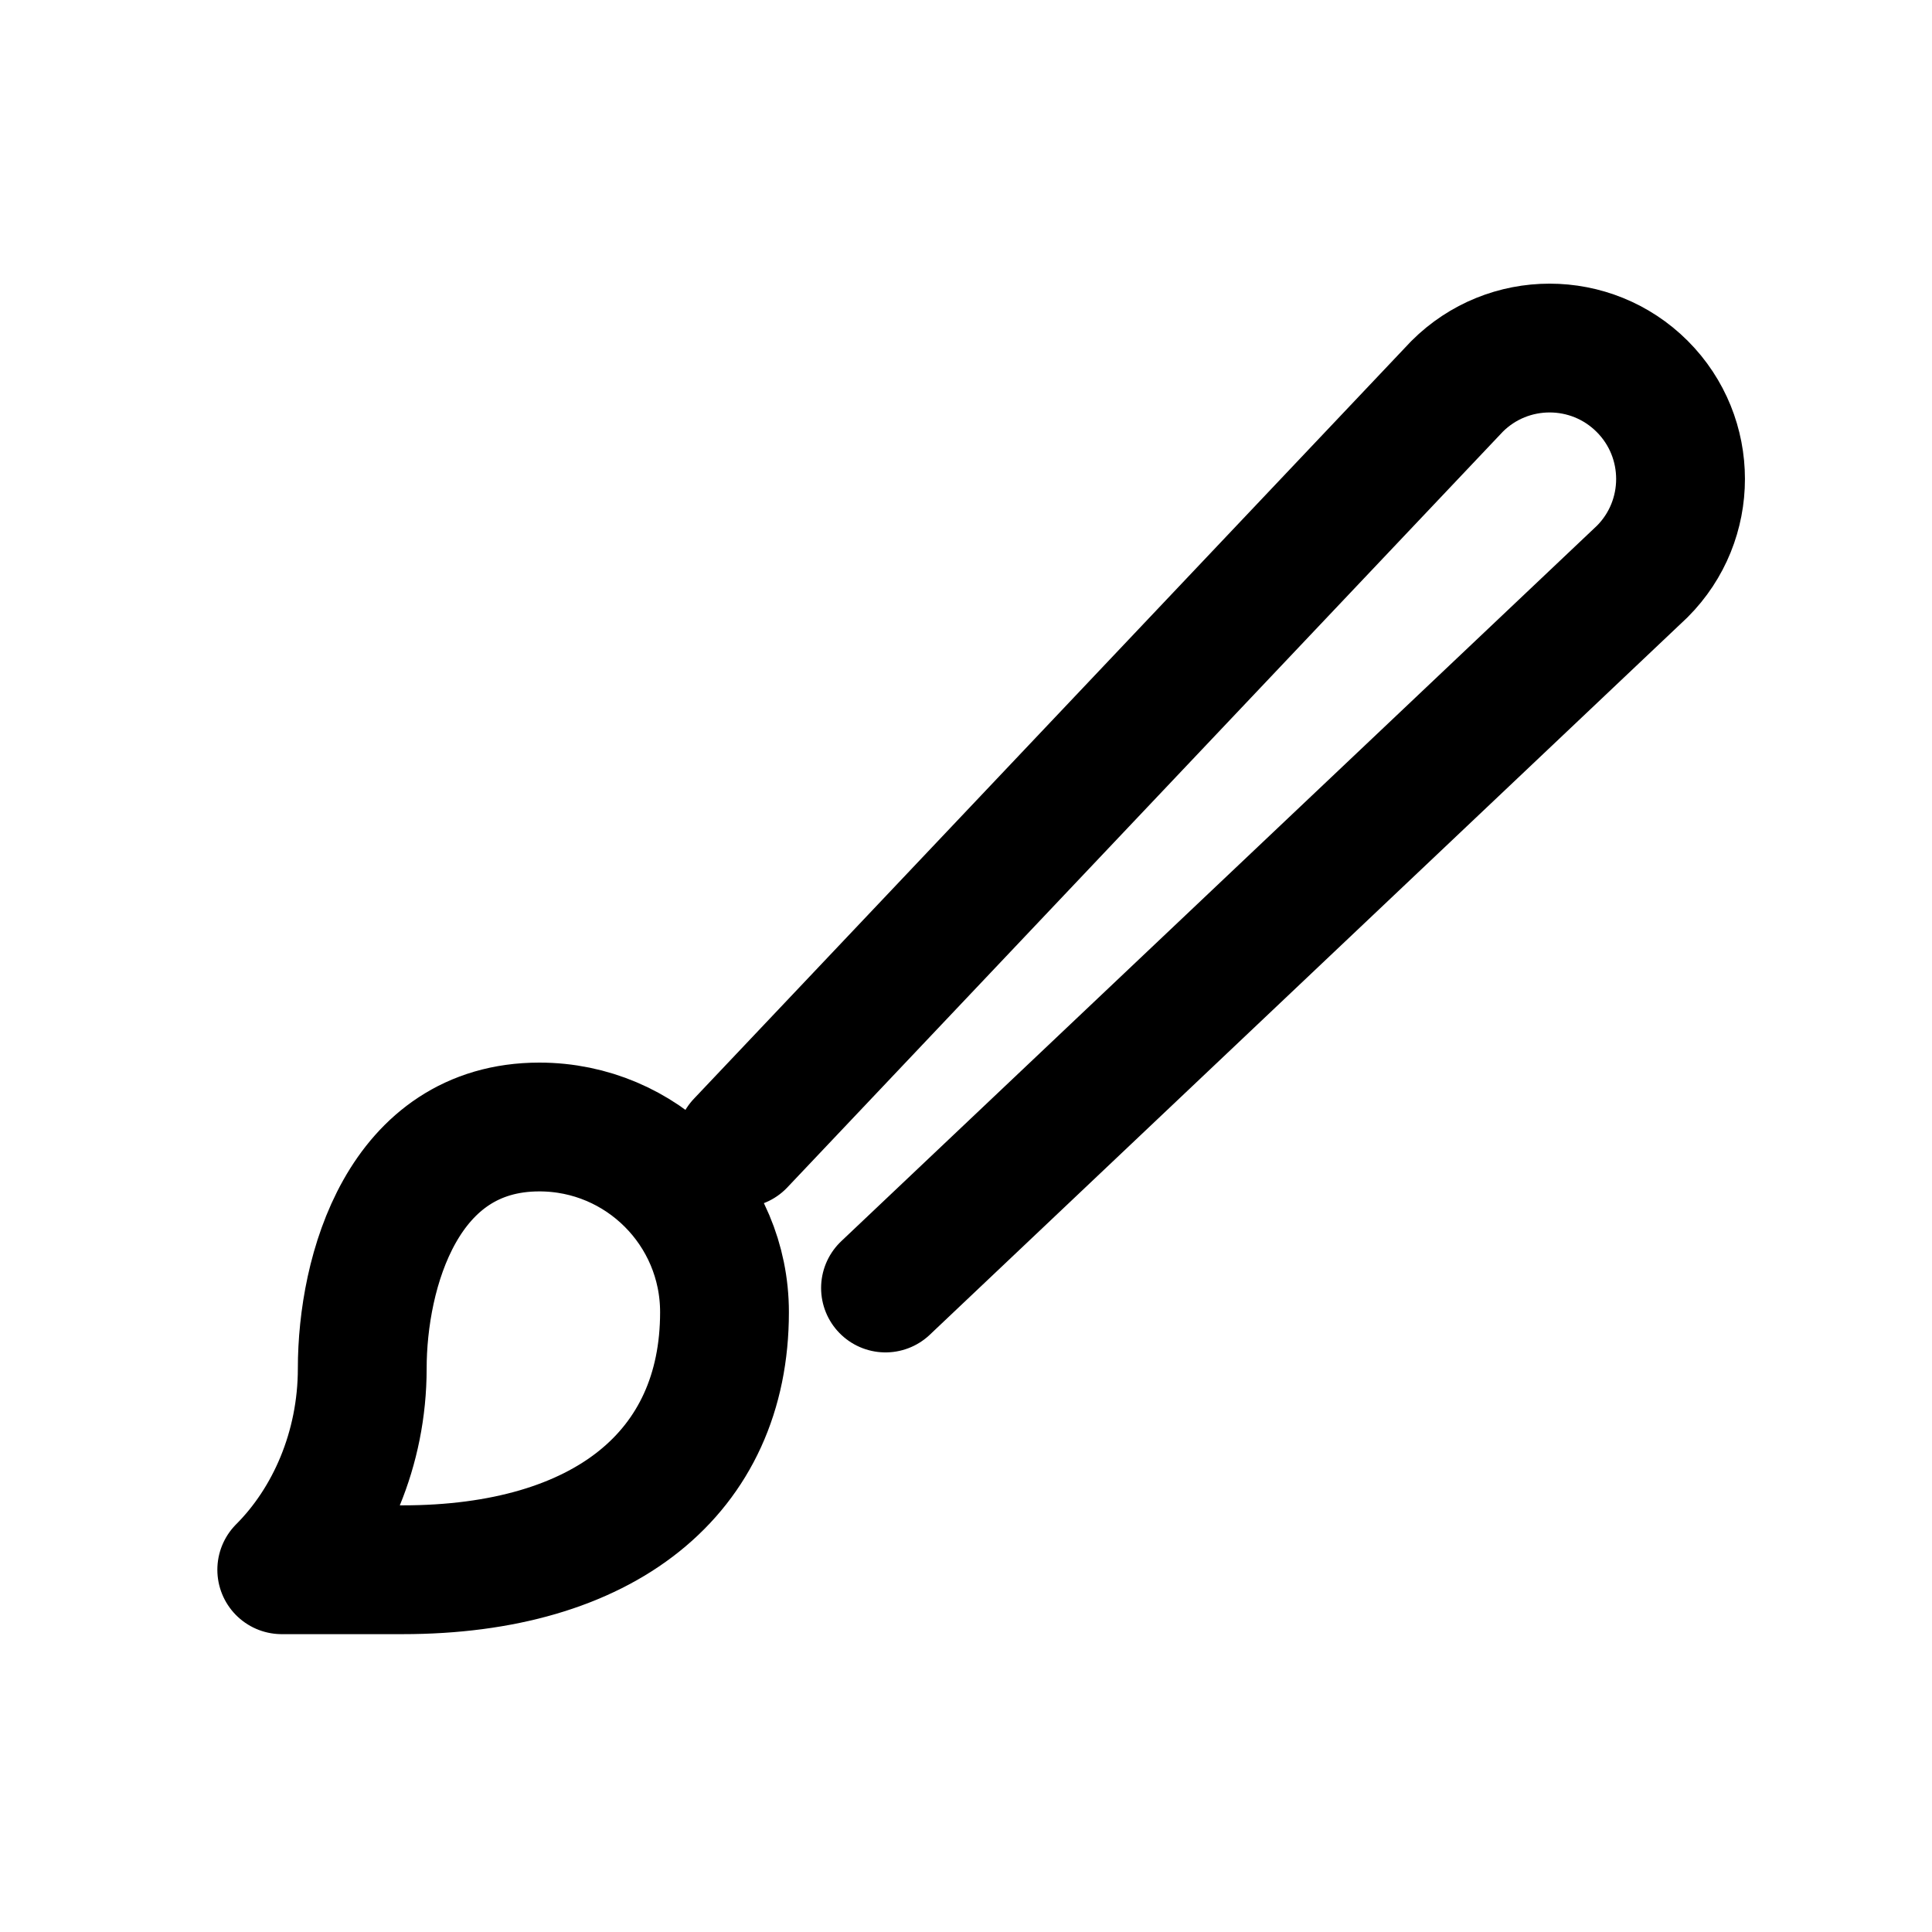
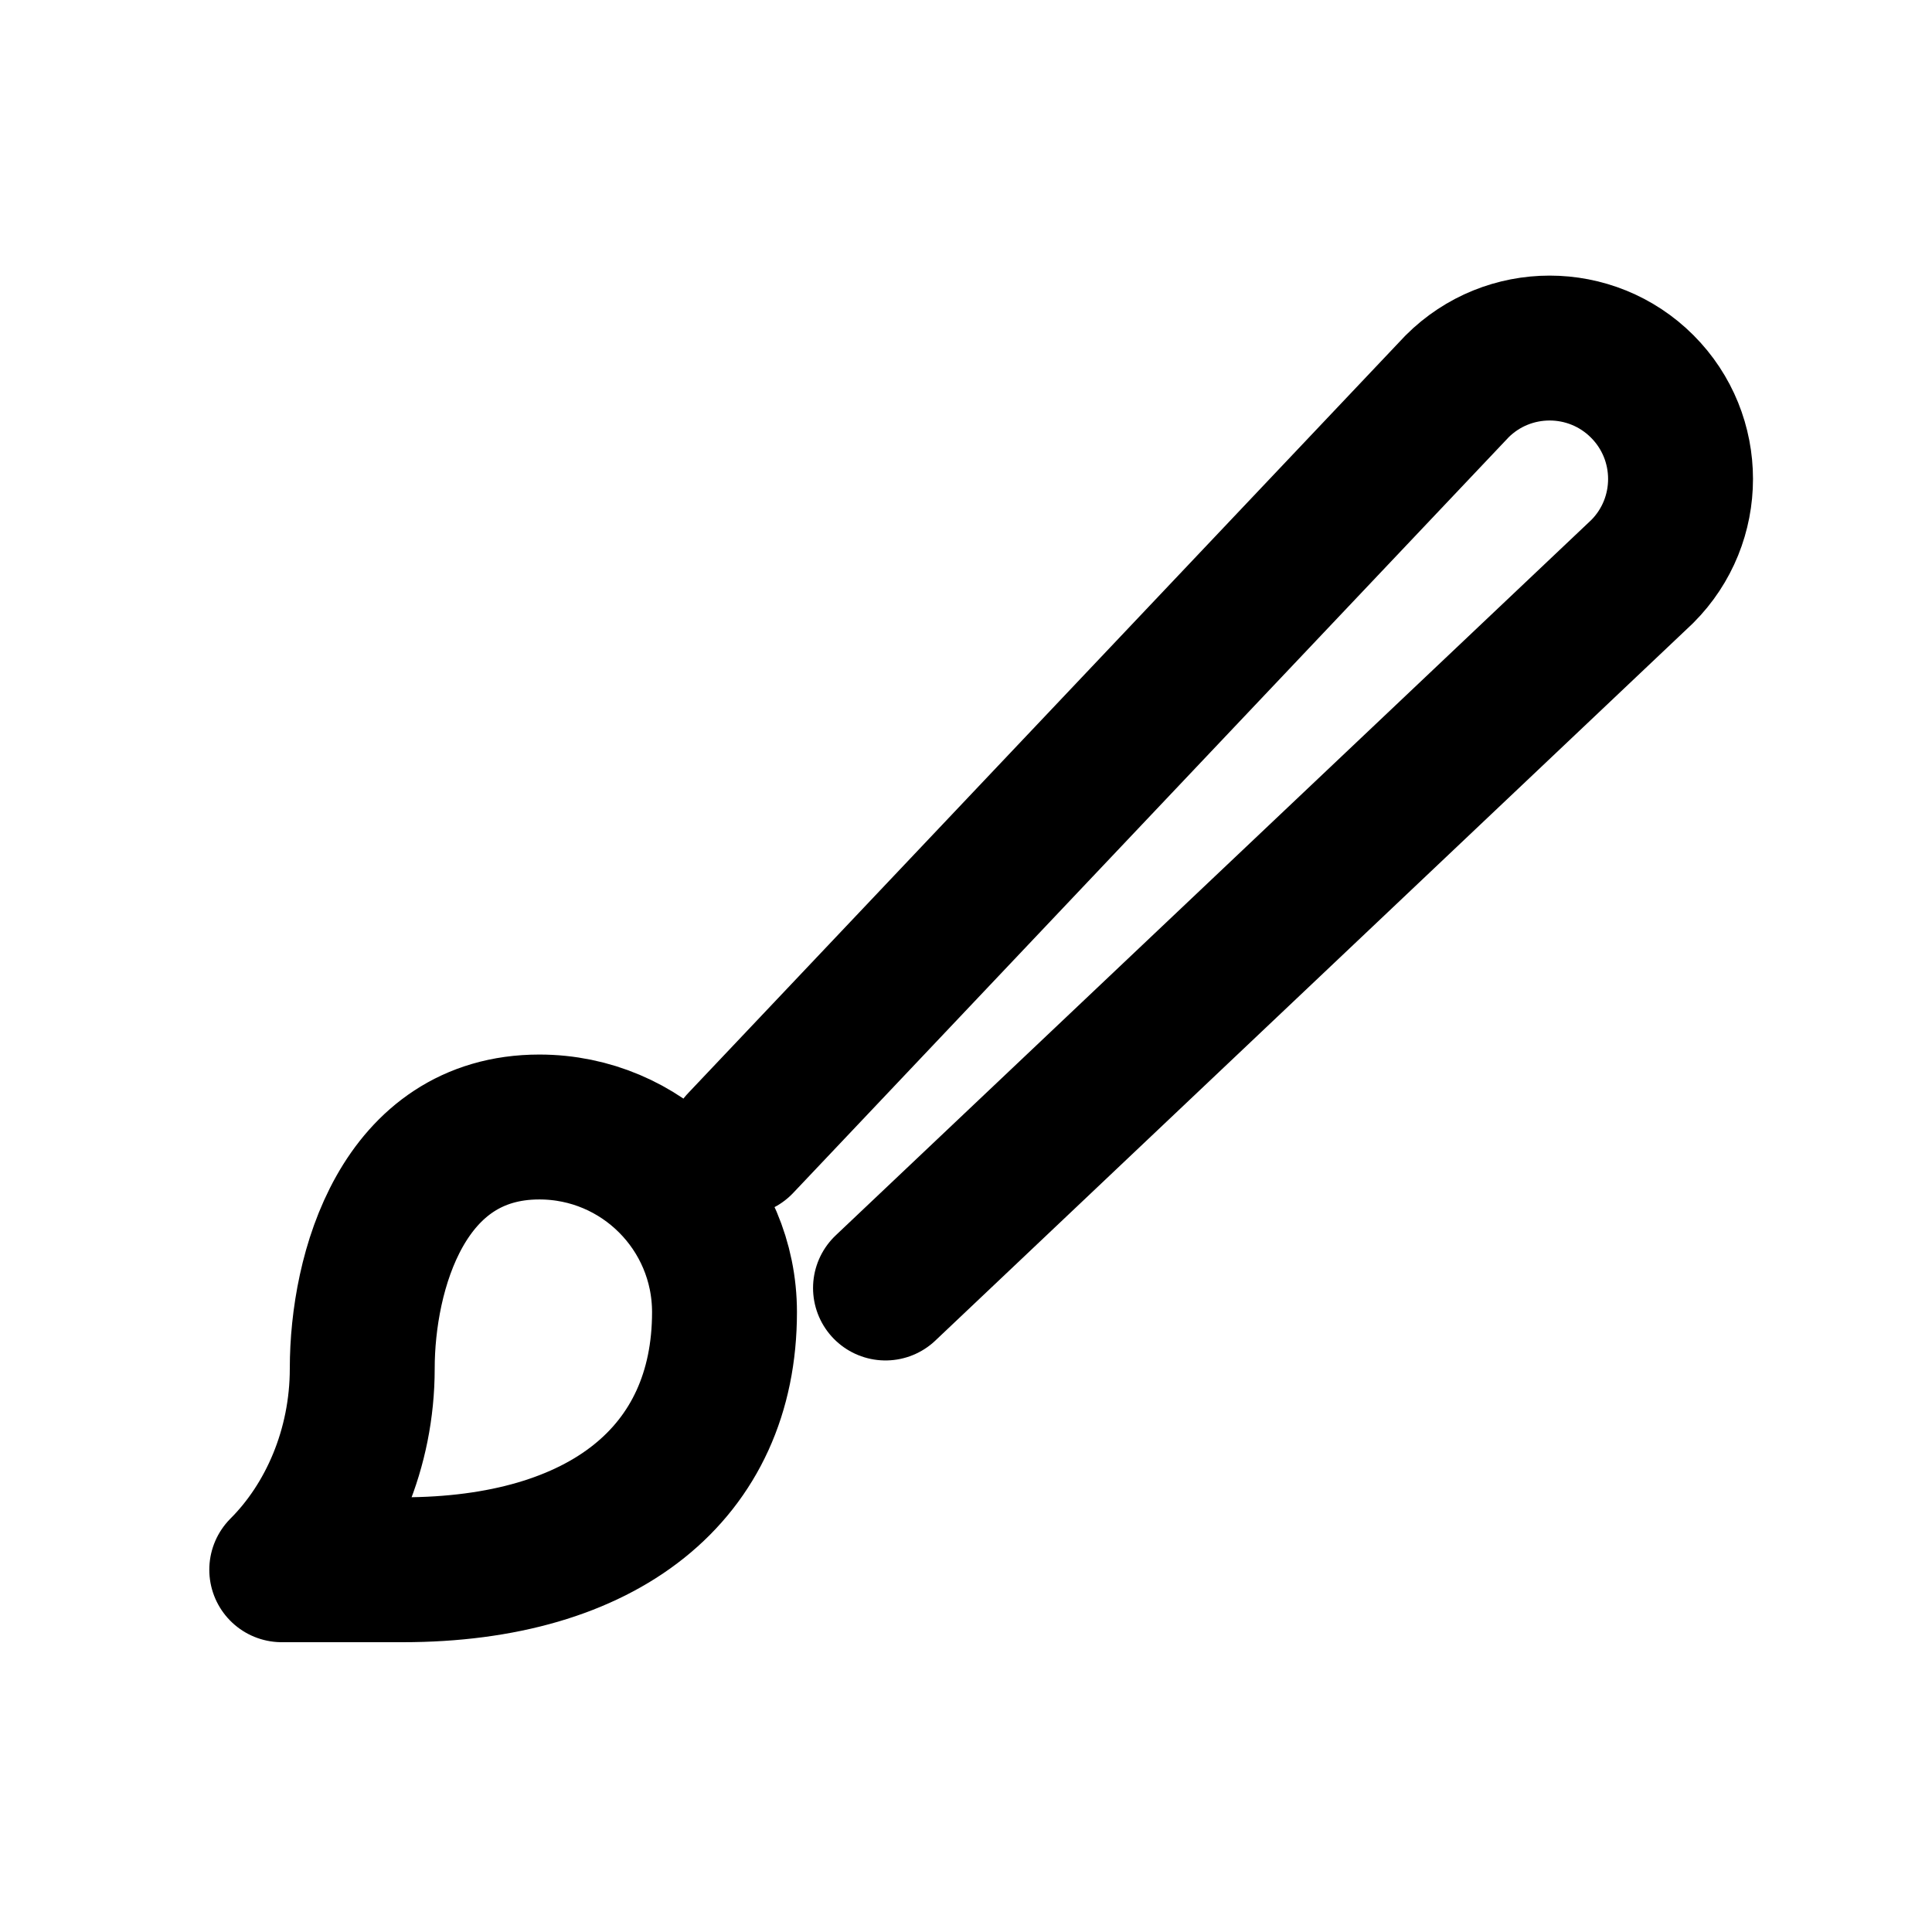
<svg xmlns="http://www.w3.org/2000/svg" viewBox="0 0 24 24">
-   <path d="M5 19.5c2.5 0 4-1.2 4-3.2a2.3 2.3 0 0 0-2.3-2.3C5 14 4.5 15.8 4.5 17c0 1-.4 1.9-1 2.5zM9.2 14.2l8.9-9.4a1.6 1.6 0 0 1 2.3 2.3l-9.4 8.9" fill="none" stroke="#000" stroke-width="1.6" stroke-linecap="round" stroke-linejoin="round" />
+   <path d="M5 19.5c2.5 0 4-1.2 4-3.2a2.3 2.3 0 0 0-2.3-2.3C5 14 4.5 15.8 4.5 17c0 1-.4 1.9-1 2.5zM9.2 14.2l8.9-9.4a1.6 1.6 0 0 1 2.3 2.3l-9.4 8.9" fill="none" stroke="#000" stroke-width="1.8" stroke-linecap="round" stroke-linejoin="round" />
</svg>
